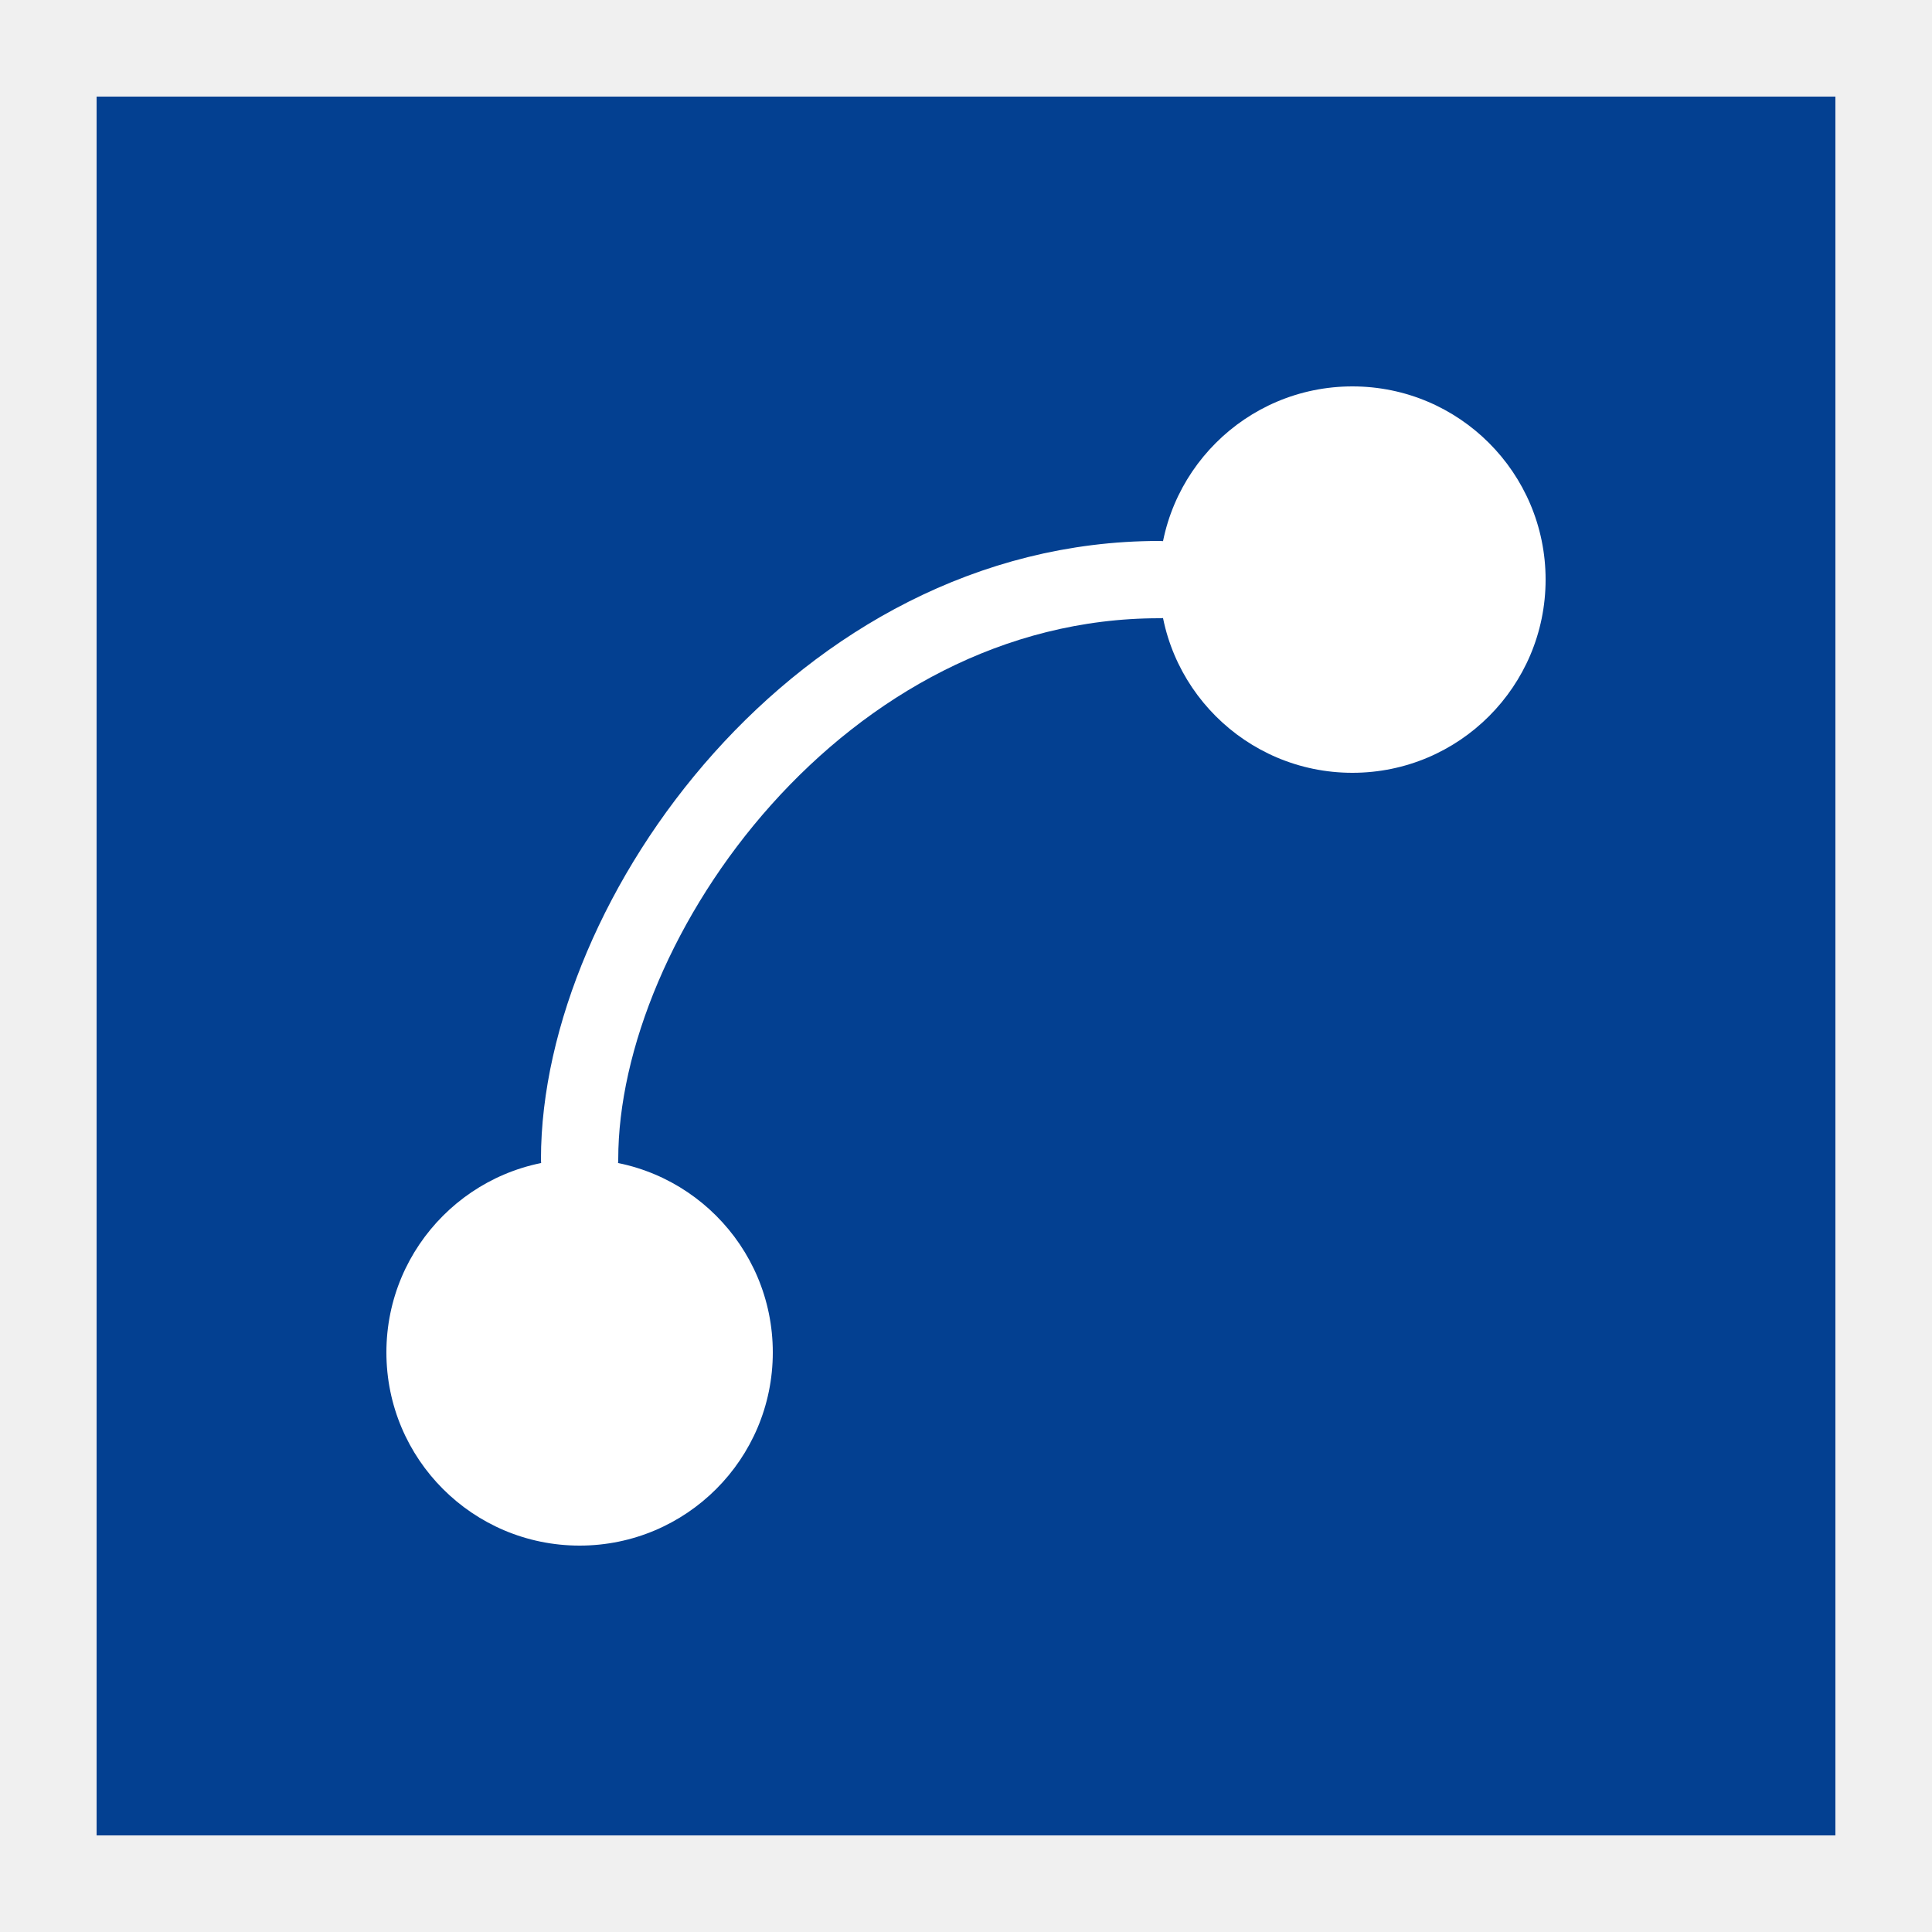
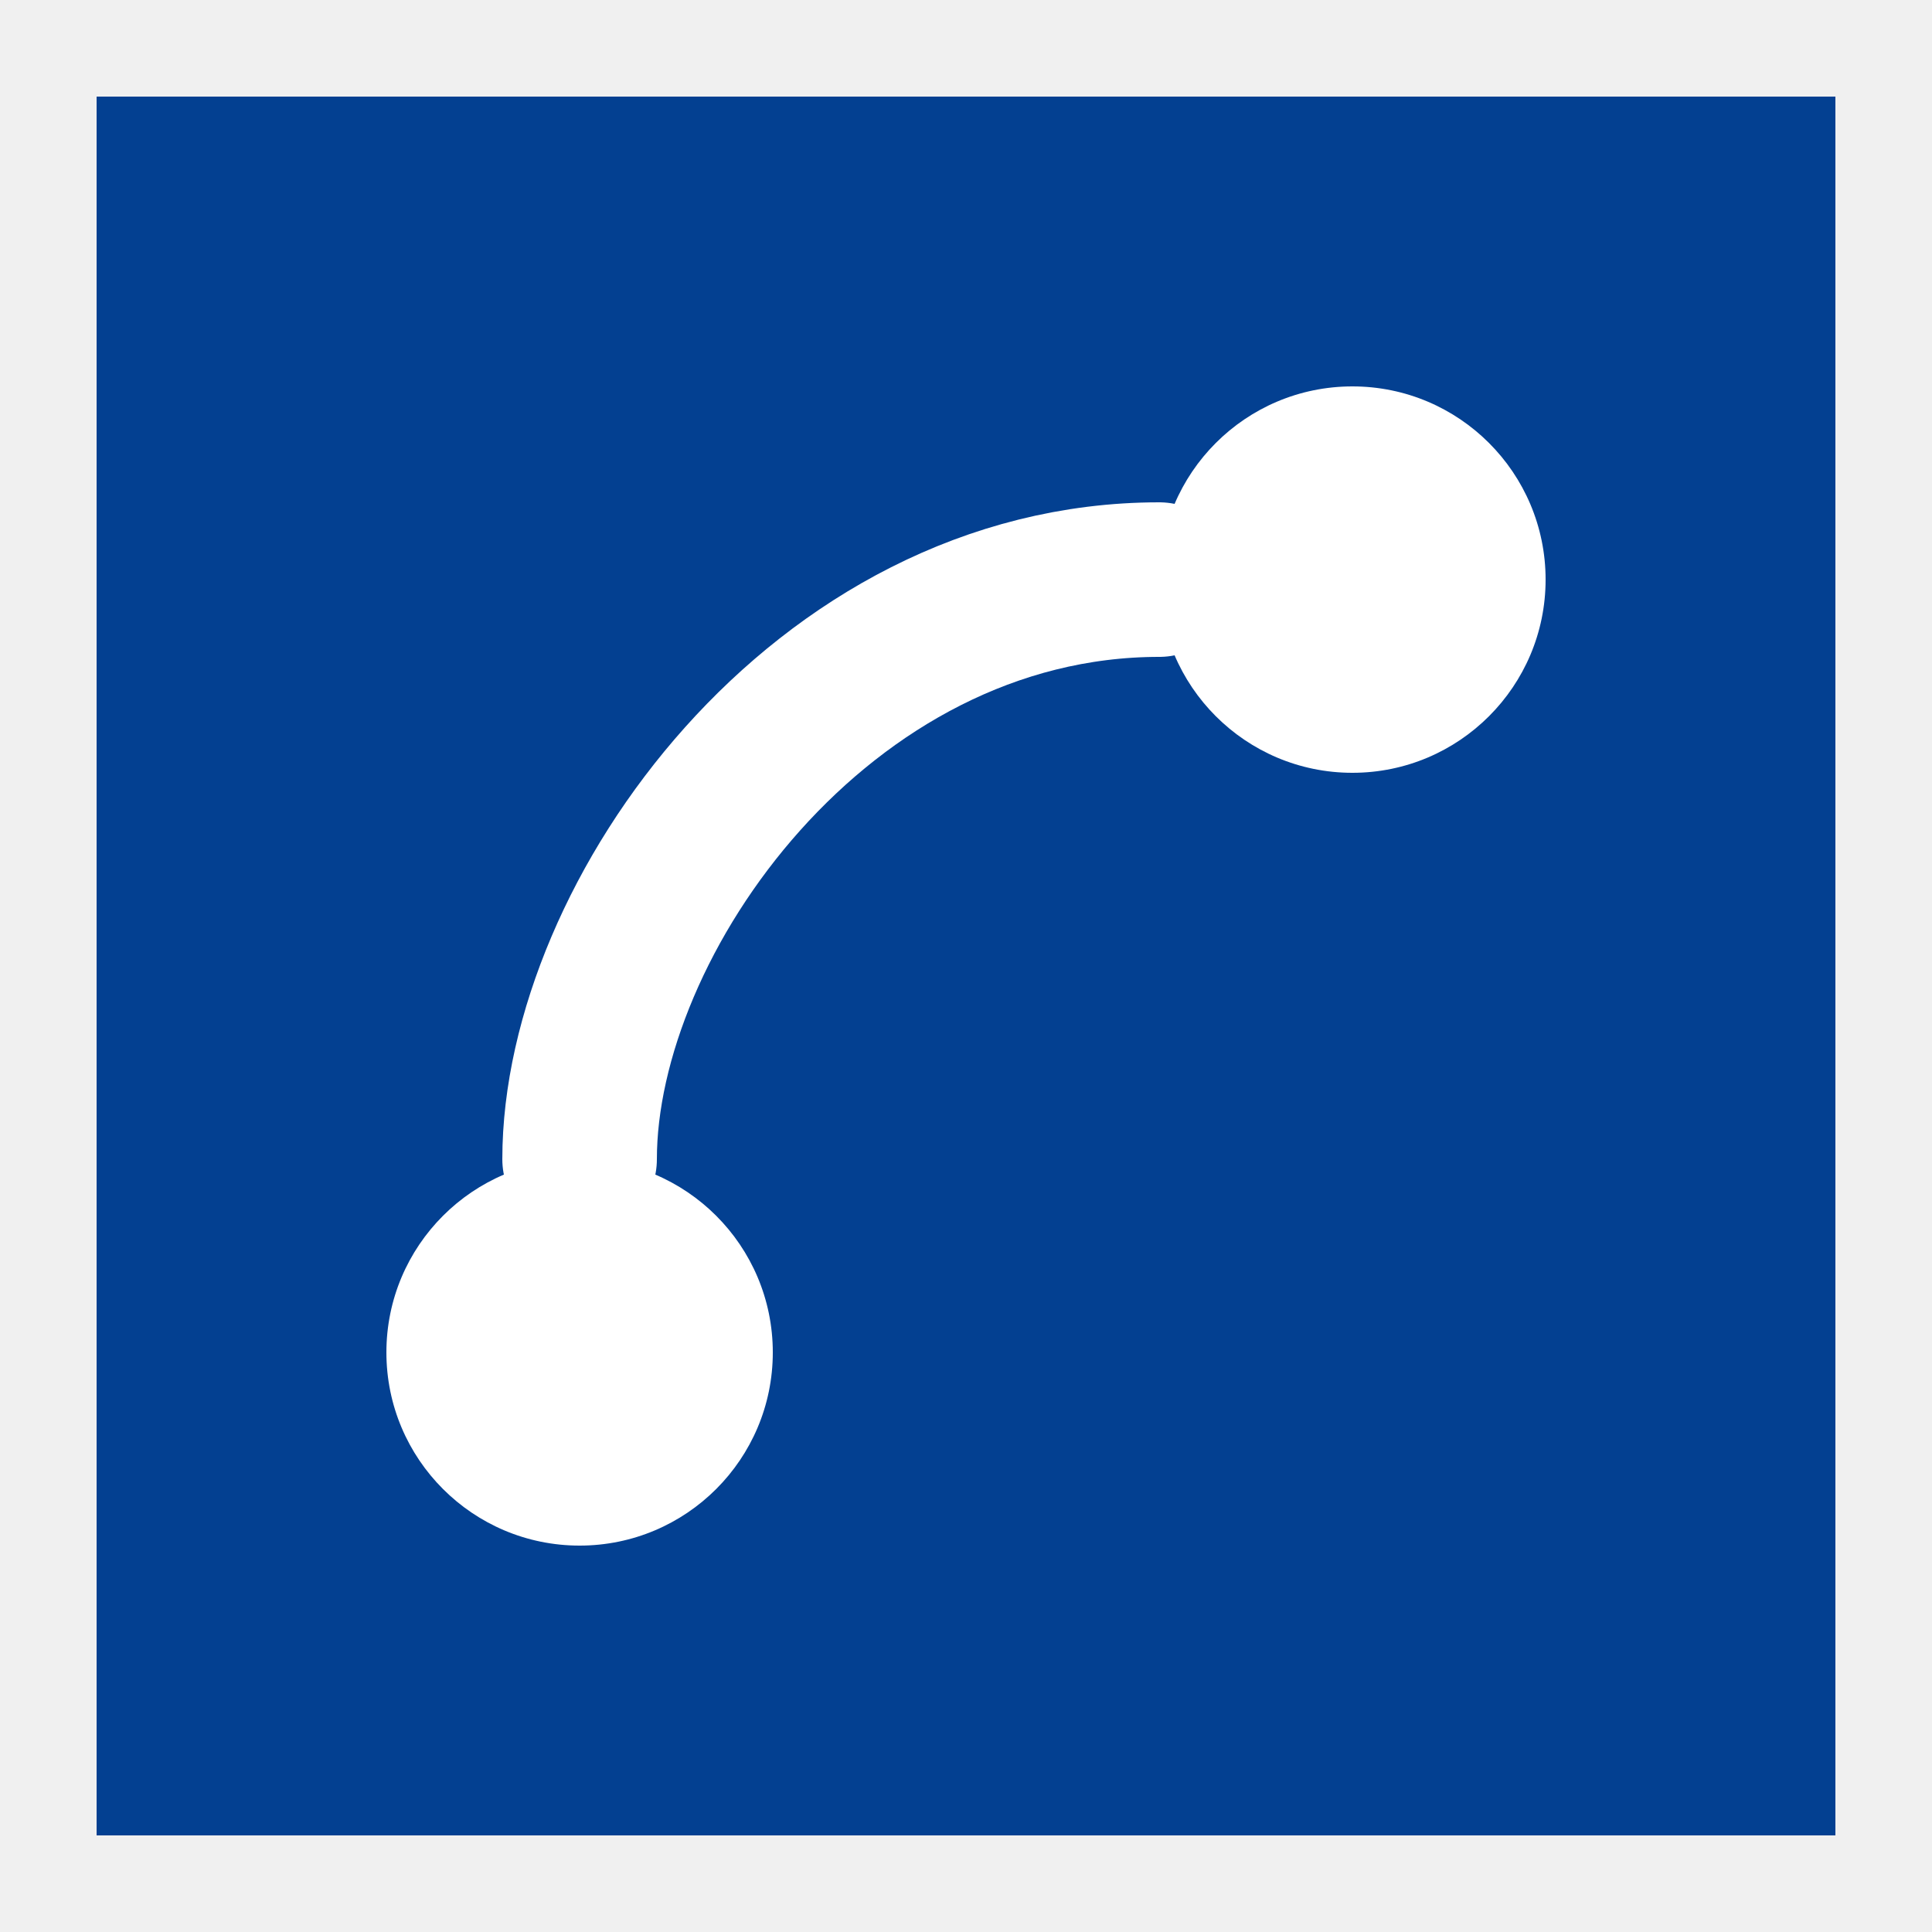
<svg xmlns="http://www.w3.org/2000/svg" width="100" height="100" id="relation" version="1.1">
-   <rect style="fill:#034091;fill-opacity:1" width="90" height="90" x="5" y="5" />
-   <circle style="fill:#ffffff;fill-opacity:1;" cx="70" cy="30" r="10" />
-   <circle style="fill:#ffffff;fill-opacity:1;" cx="30" cy="70" r="10" />
-   <path style="fill:none;stroke:#ffffff;stroke-width:4;stroke-linecap:round;stroke-opacity:1" d="m 30,60 c 0,-12.5 12.5,-30 30,-30" />
+   <defs id="defs13" />
+   <rect style="fill:#034091;fill-opacity:1" width="90" height="90" x="5" y="5" id="rect3" />
+   <circle style="fill:#ffffff;fill-opacity:1;" cx="70" cy="30" r="10" id="circle5" />
+   <circle style="fill:#ffffff;fill-opacity:1;" cx="30" cy="70" r="10" id="circle7" />
+   <path style="fill:none;stroke:#ffffff;stroke-width:8;stroke-linecap:round;stroke-opacity:1;stroke-miterlimit:4;stroke-dasharray:none" d="m 30,60 c 0,-12.5 12.5,-30 30,-30" id="path9" />
</svg>
